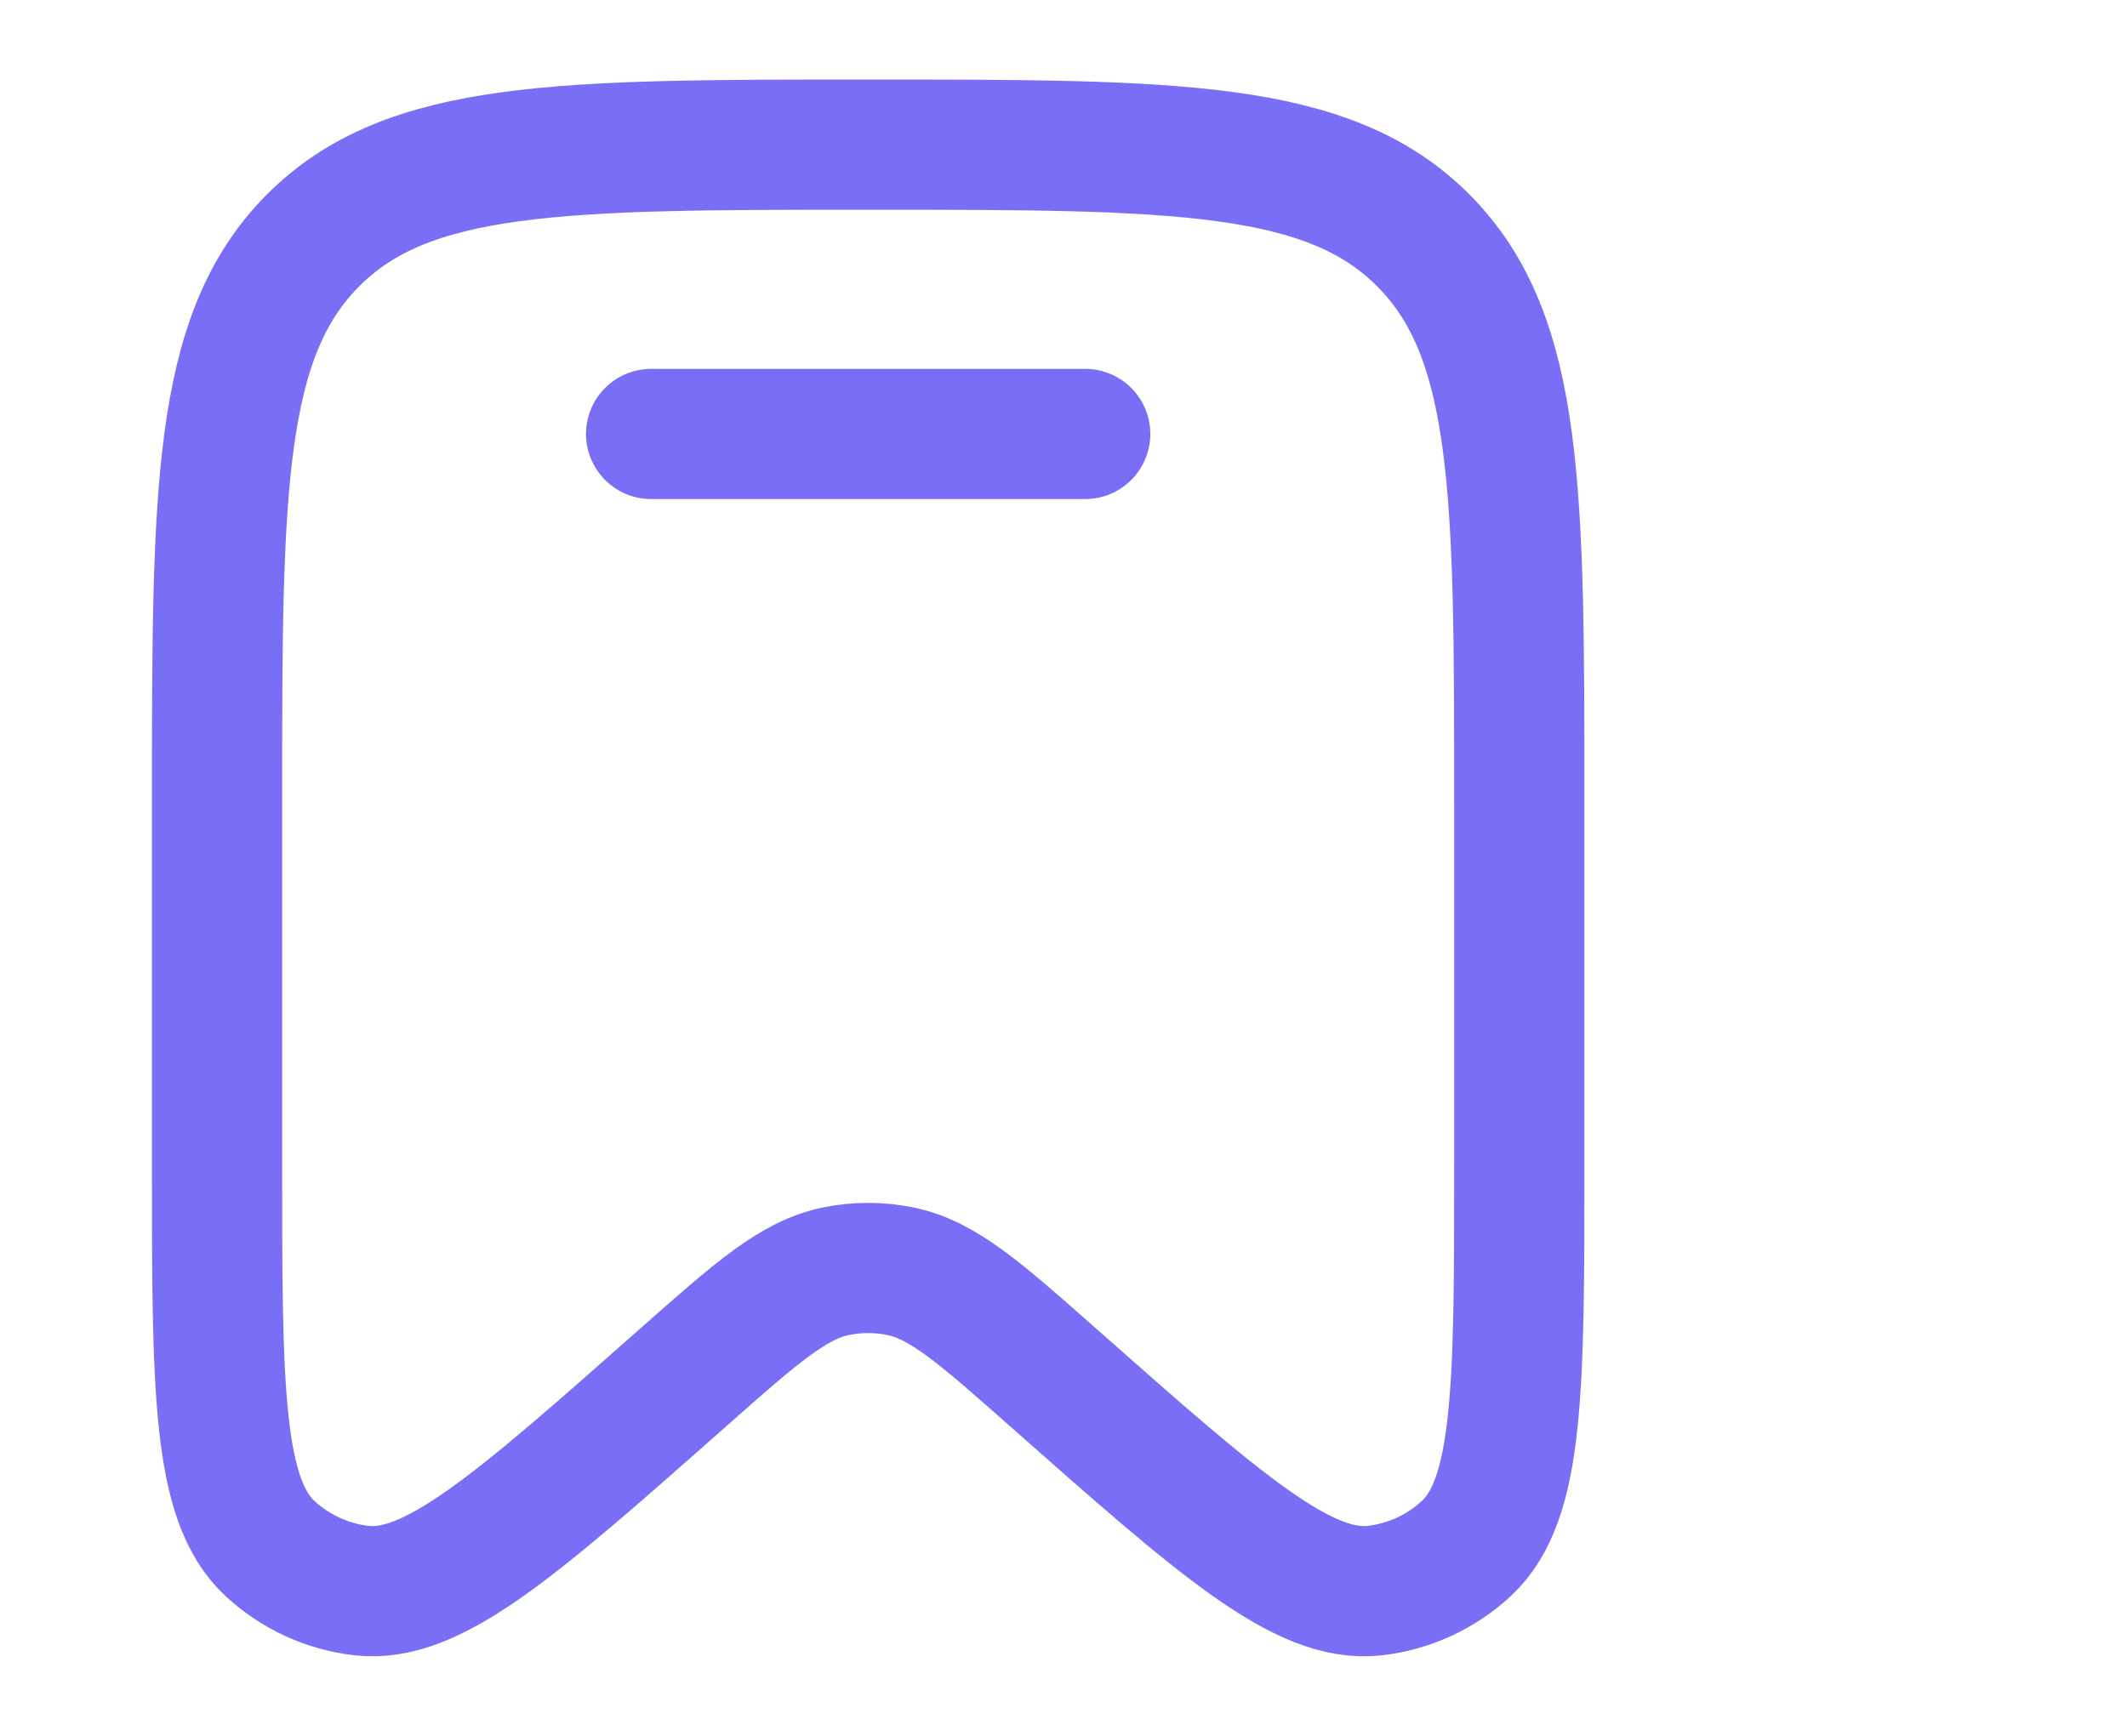
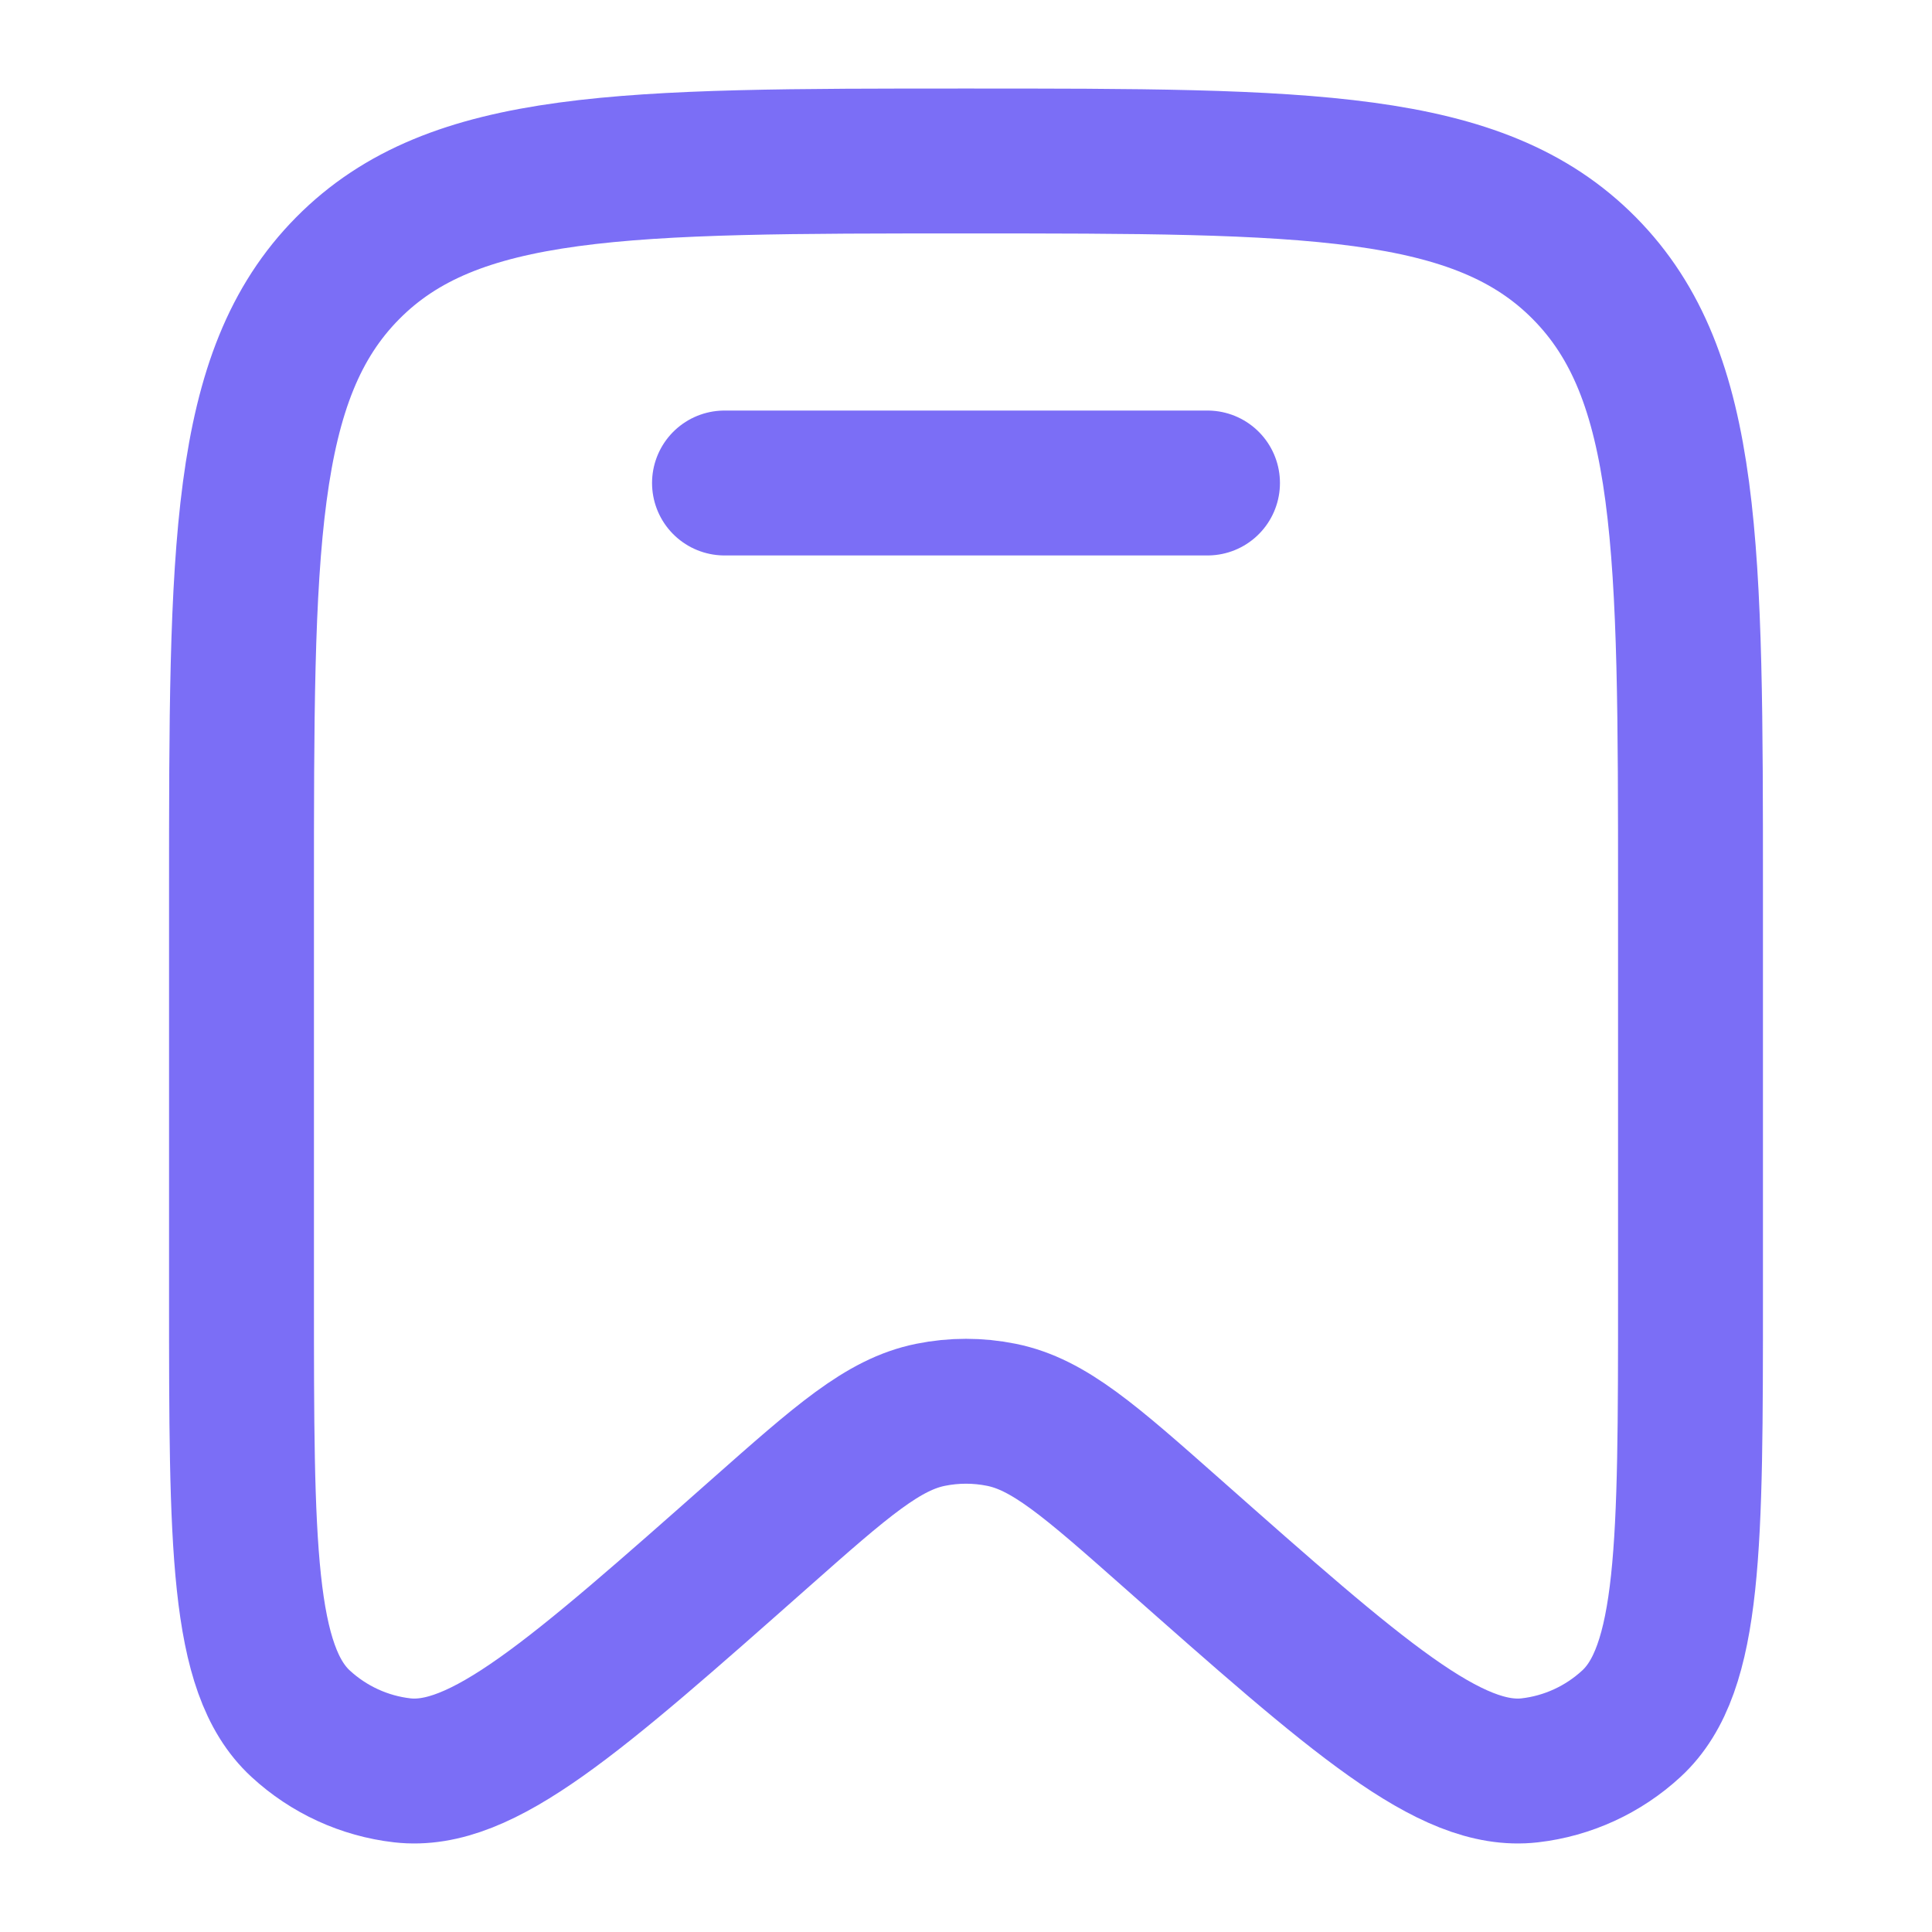
- <svg xmlns="http://www.w3.org/2000/svg" width="49" height="40" viewBox="0 0 49 40" fill="none">
+ <svg xmlns="http://www.w3.org/2000/svg" width="40" height="40" viewBox="0 0 40 40" fill="none">
  <path d="M35 26.818V18.496C35 11.348 35 7.774 32.803 5.554C30.607 3.333 27.071 3.333 20 3.333C12.929 3.333 9.393 3.333 7.197 5.554C5 7.774 5 11.348 5 18.496V26.818C5 31.979 5 34.56 6.224 35.687C6.807 36.225 7.544 36.563 8.328 36.653C9.973 36.841 11.895 35.142 15.737 31.743C17.435 30.241 18.285 29.49 19.267 29.292C19.751 29.194 20.249 29.194 20.733 29.292C21.715 29.49 22.565 30.241 24.263 31.743C28.105 35.142 30.027 36.841 31.672 36.653C32.456 36.563 33.193 36.225 33.776 35.687C35 34.56 35 31.979 35 26.818Z" stroke="#7B6EF6" stroke-width="3" />
  <path d="M25 10H15" stroke="#7B6EF6" stroke-width="3" stroke-linecap="round" />
</svg>
